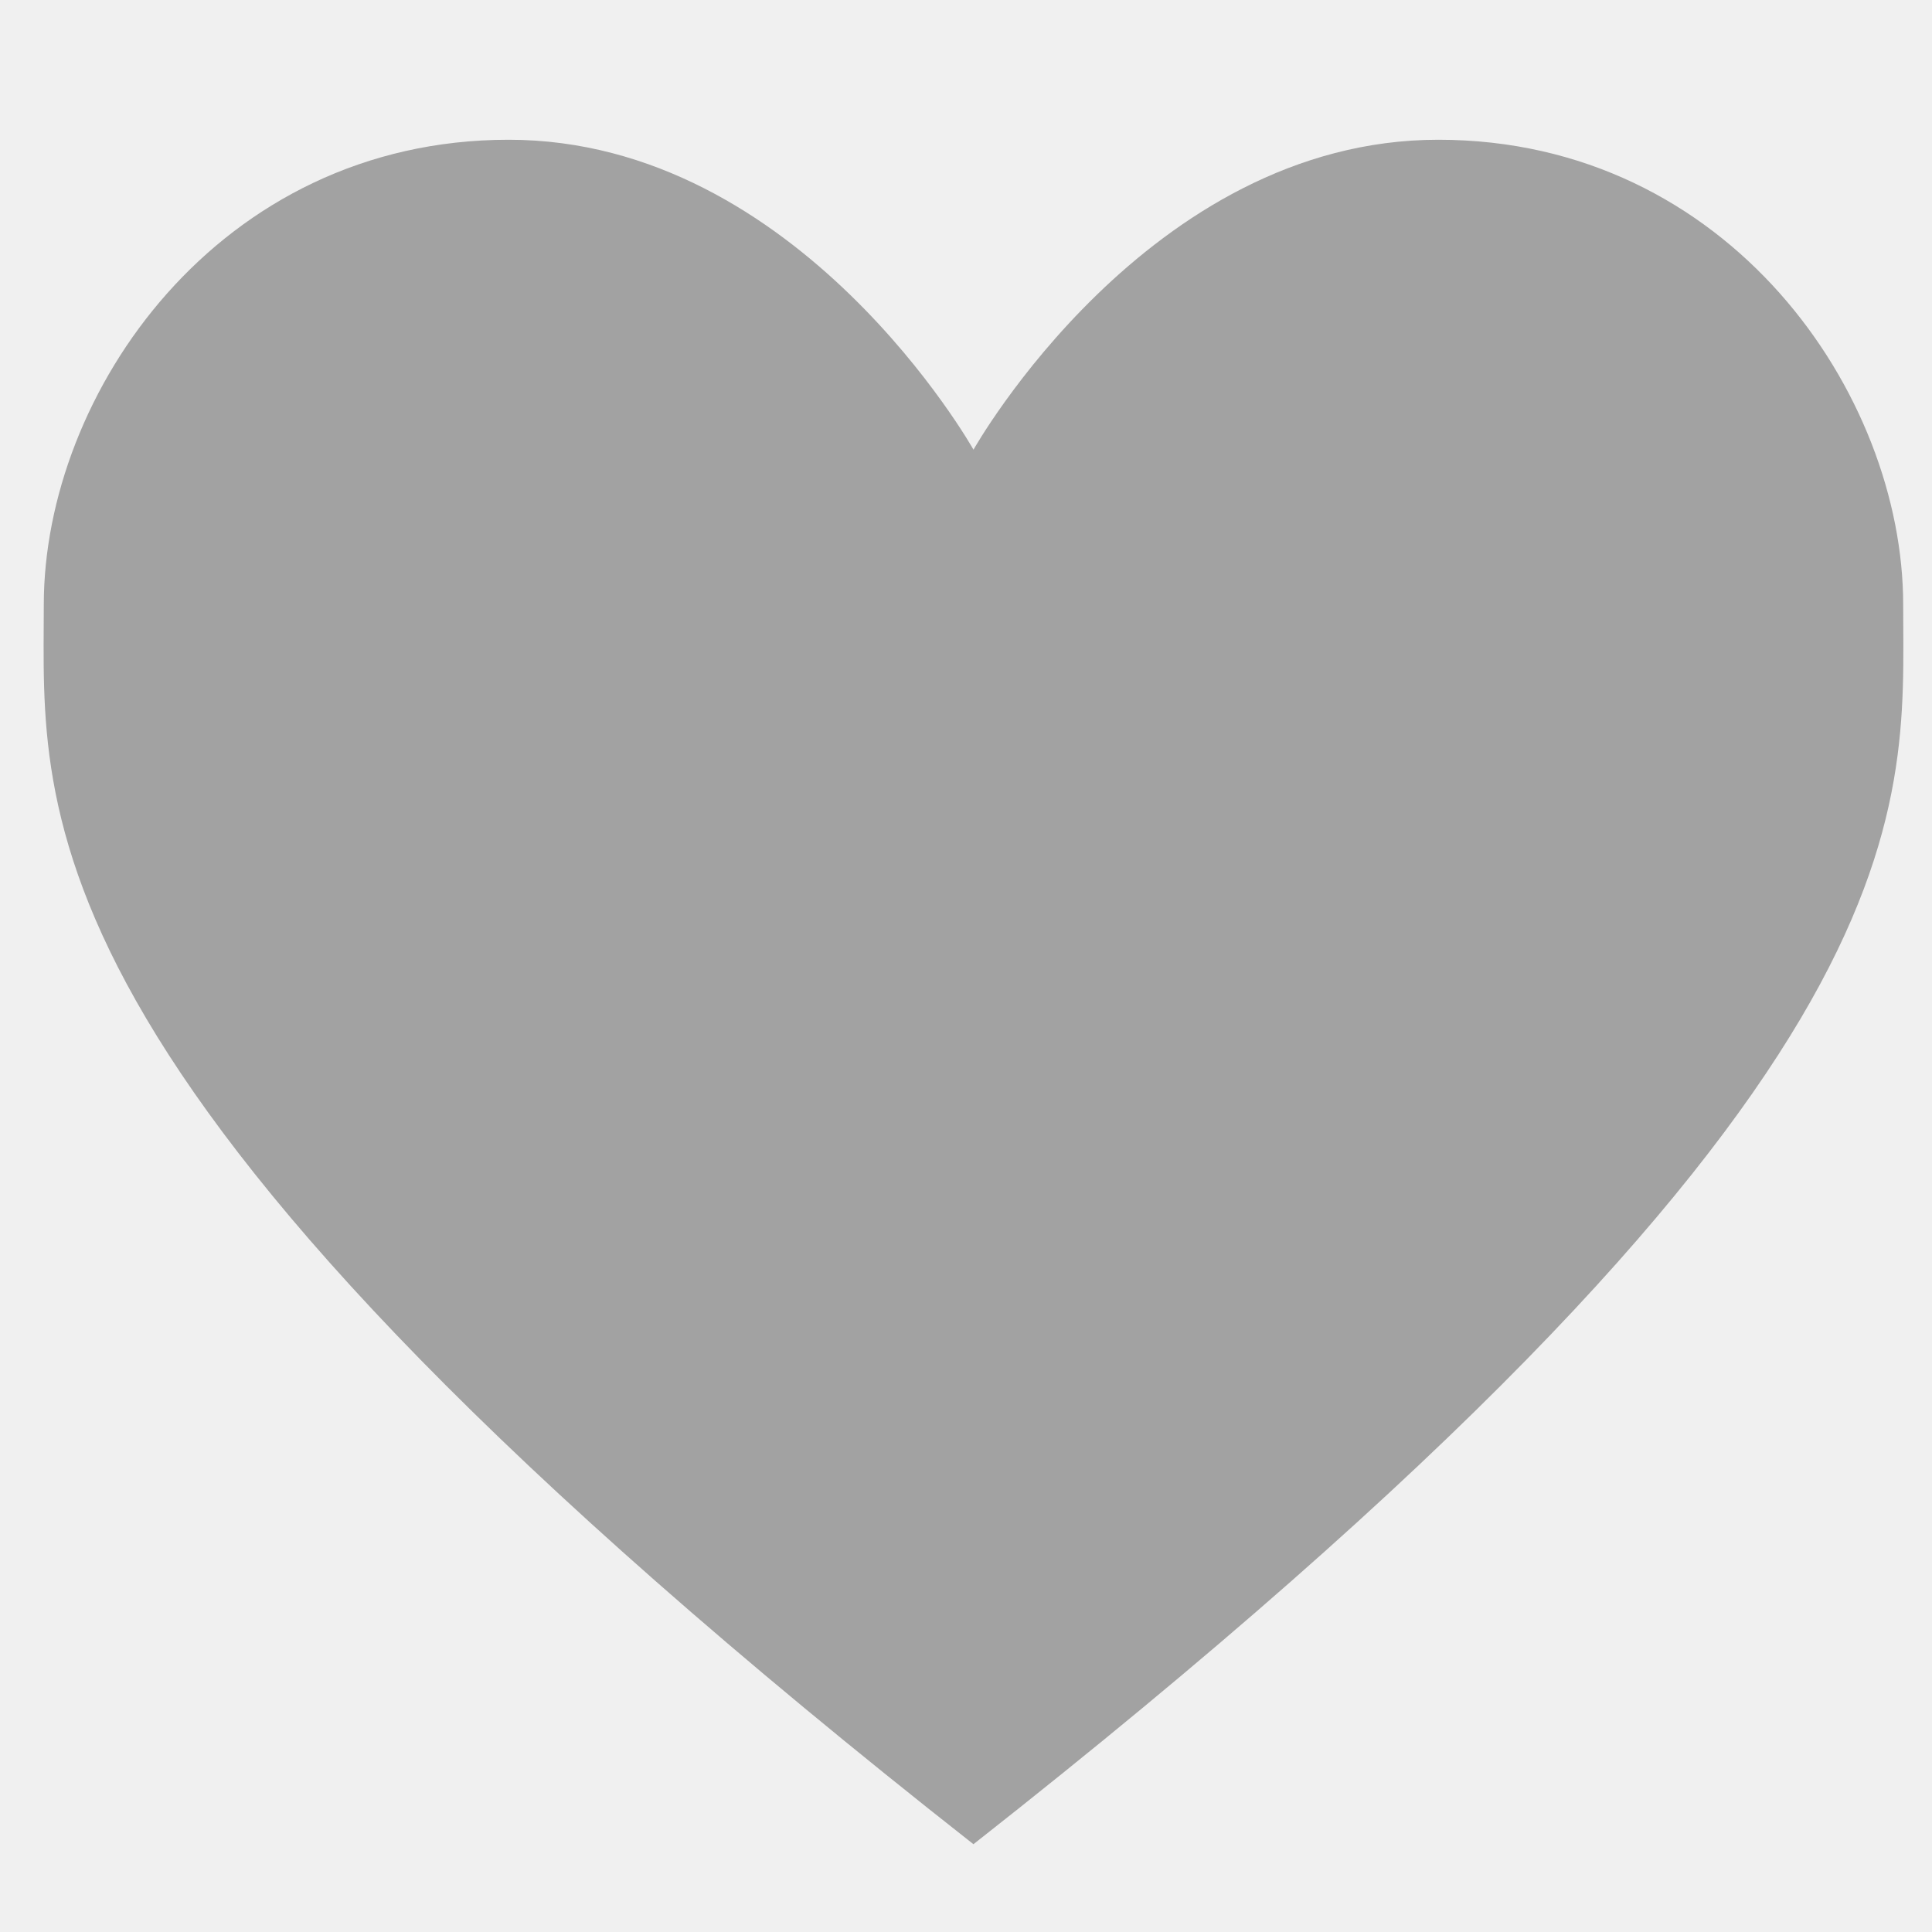
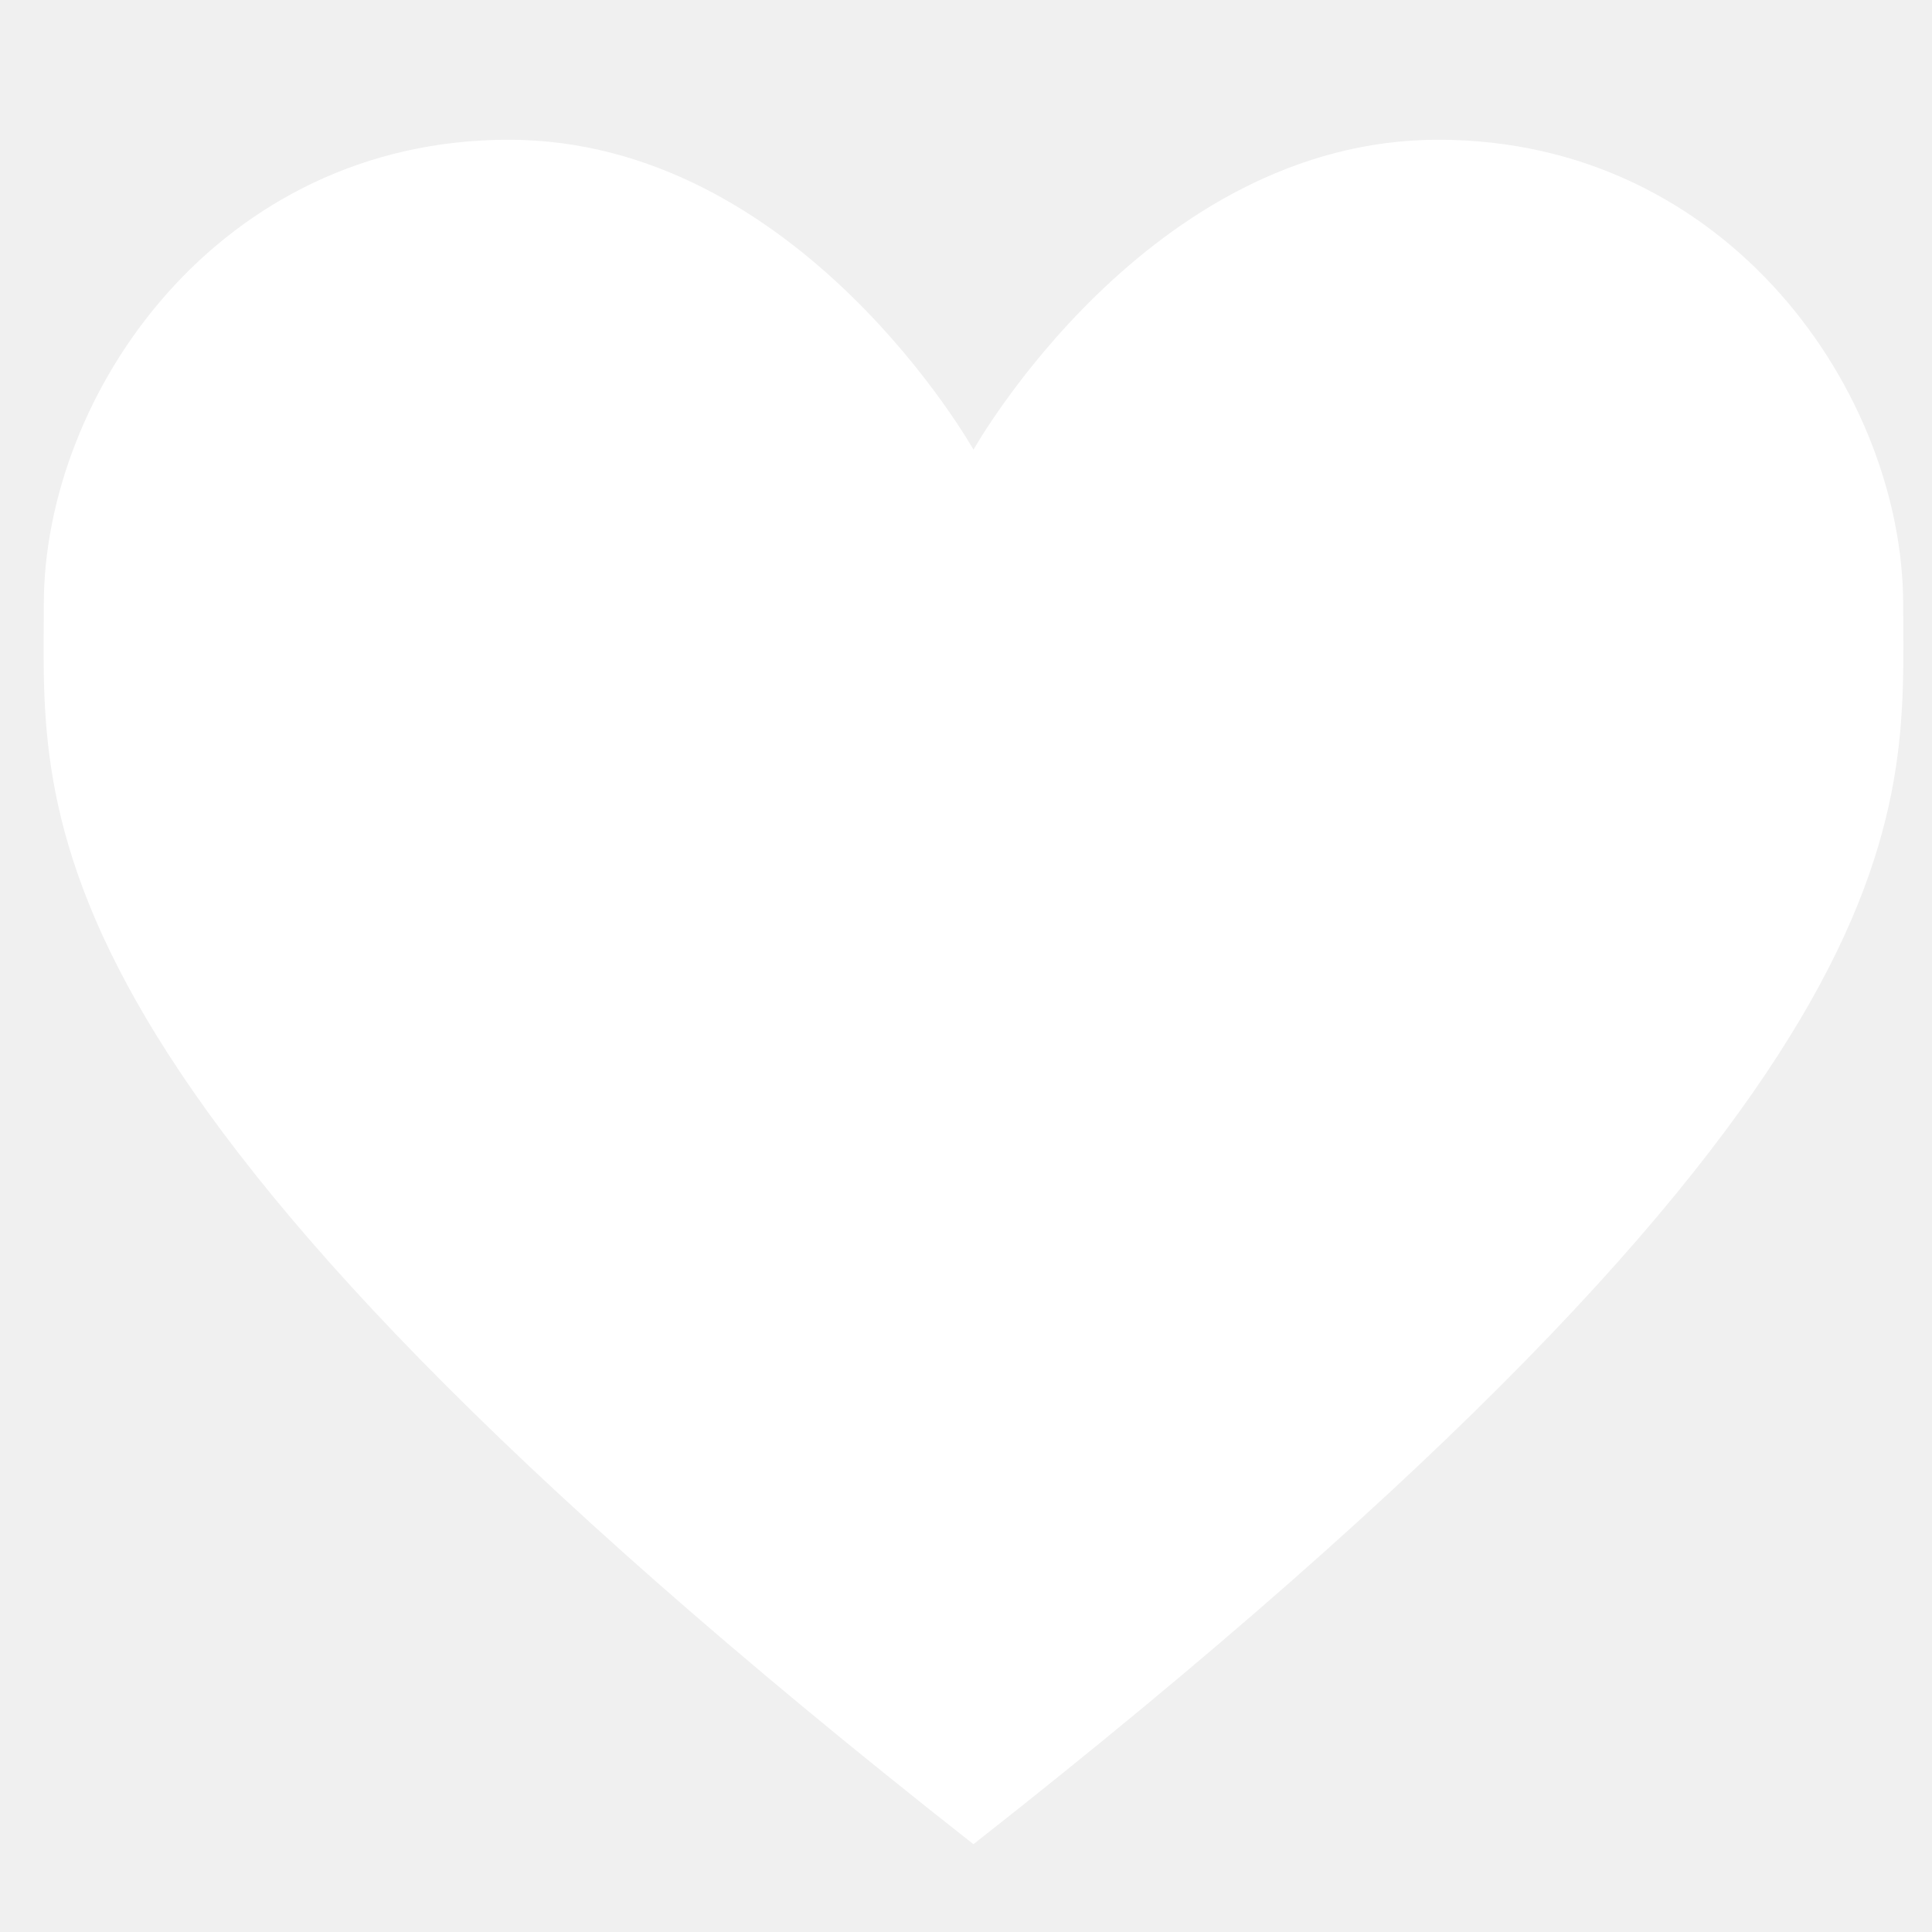
<svg xmlns="http://www.w3.org/2000/svg" height="24" width="24" version="1.1" id="svg4">
  <defs id="defs8" />
-   <path d="M 12.093,22.909 C 24.093,13.479 23.642,10.126 23.642,7.511 c 0,-2.615 -2.164,-5.775 -5.775,-5.775 -3.61,0 -5.774,3.85 -5.774,3.85 0,0 -2.164,-3.85 -5.774,-3.85 -3.61,0 -5.775,3.16 -5.775,5.775 0,2.615 -0.452,5.968 11.548,15.398 z" id="path2" style="stroke-width:0.03;stroke:none;stroke-opacity:1;fill:#a2a2a2;fill-opacity:1" />
+   <path d="M 12.093,22.909 C 24.093,13.479 23.642,10.126 23.642,7.511 c 0,-2.615 -2.164,-5.775 -5.775,-5.775 -3.61,0 -5.774,3.85 -5.774,3.85 0,0 -2.164,-3.85 -5.774,-3.85 -3.61,0 -5.775,3.16 -5.775,5.775 0,2.615 -0.452,5.968 11.548,15.398 z" id="path2" style="stroke-width:0.03;stroke:none;stroke-opacity:1;fill:#ffffff;fill-opacity:1" />
</svg>
